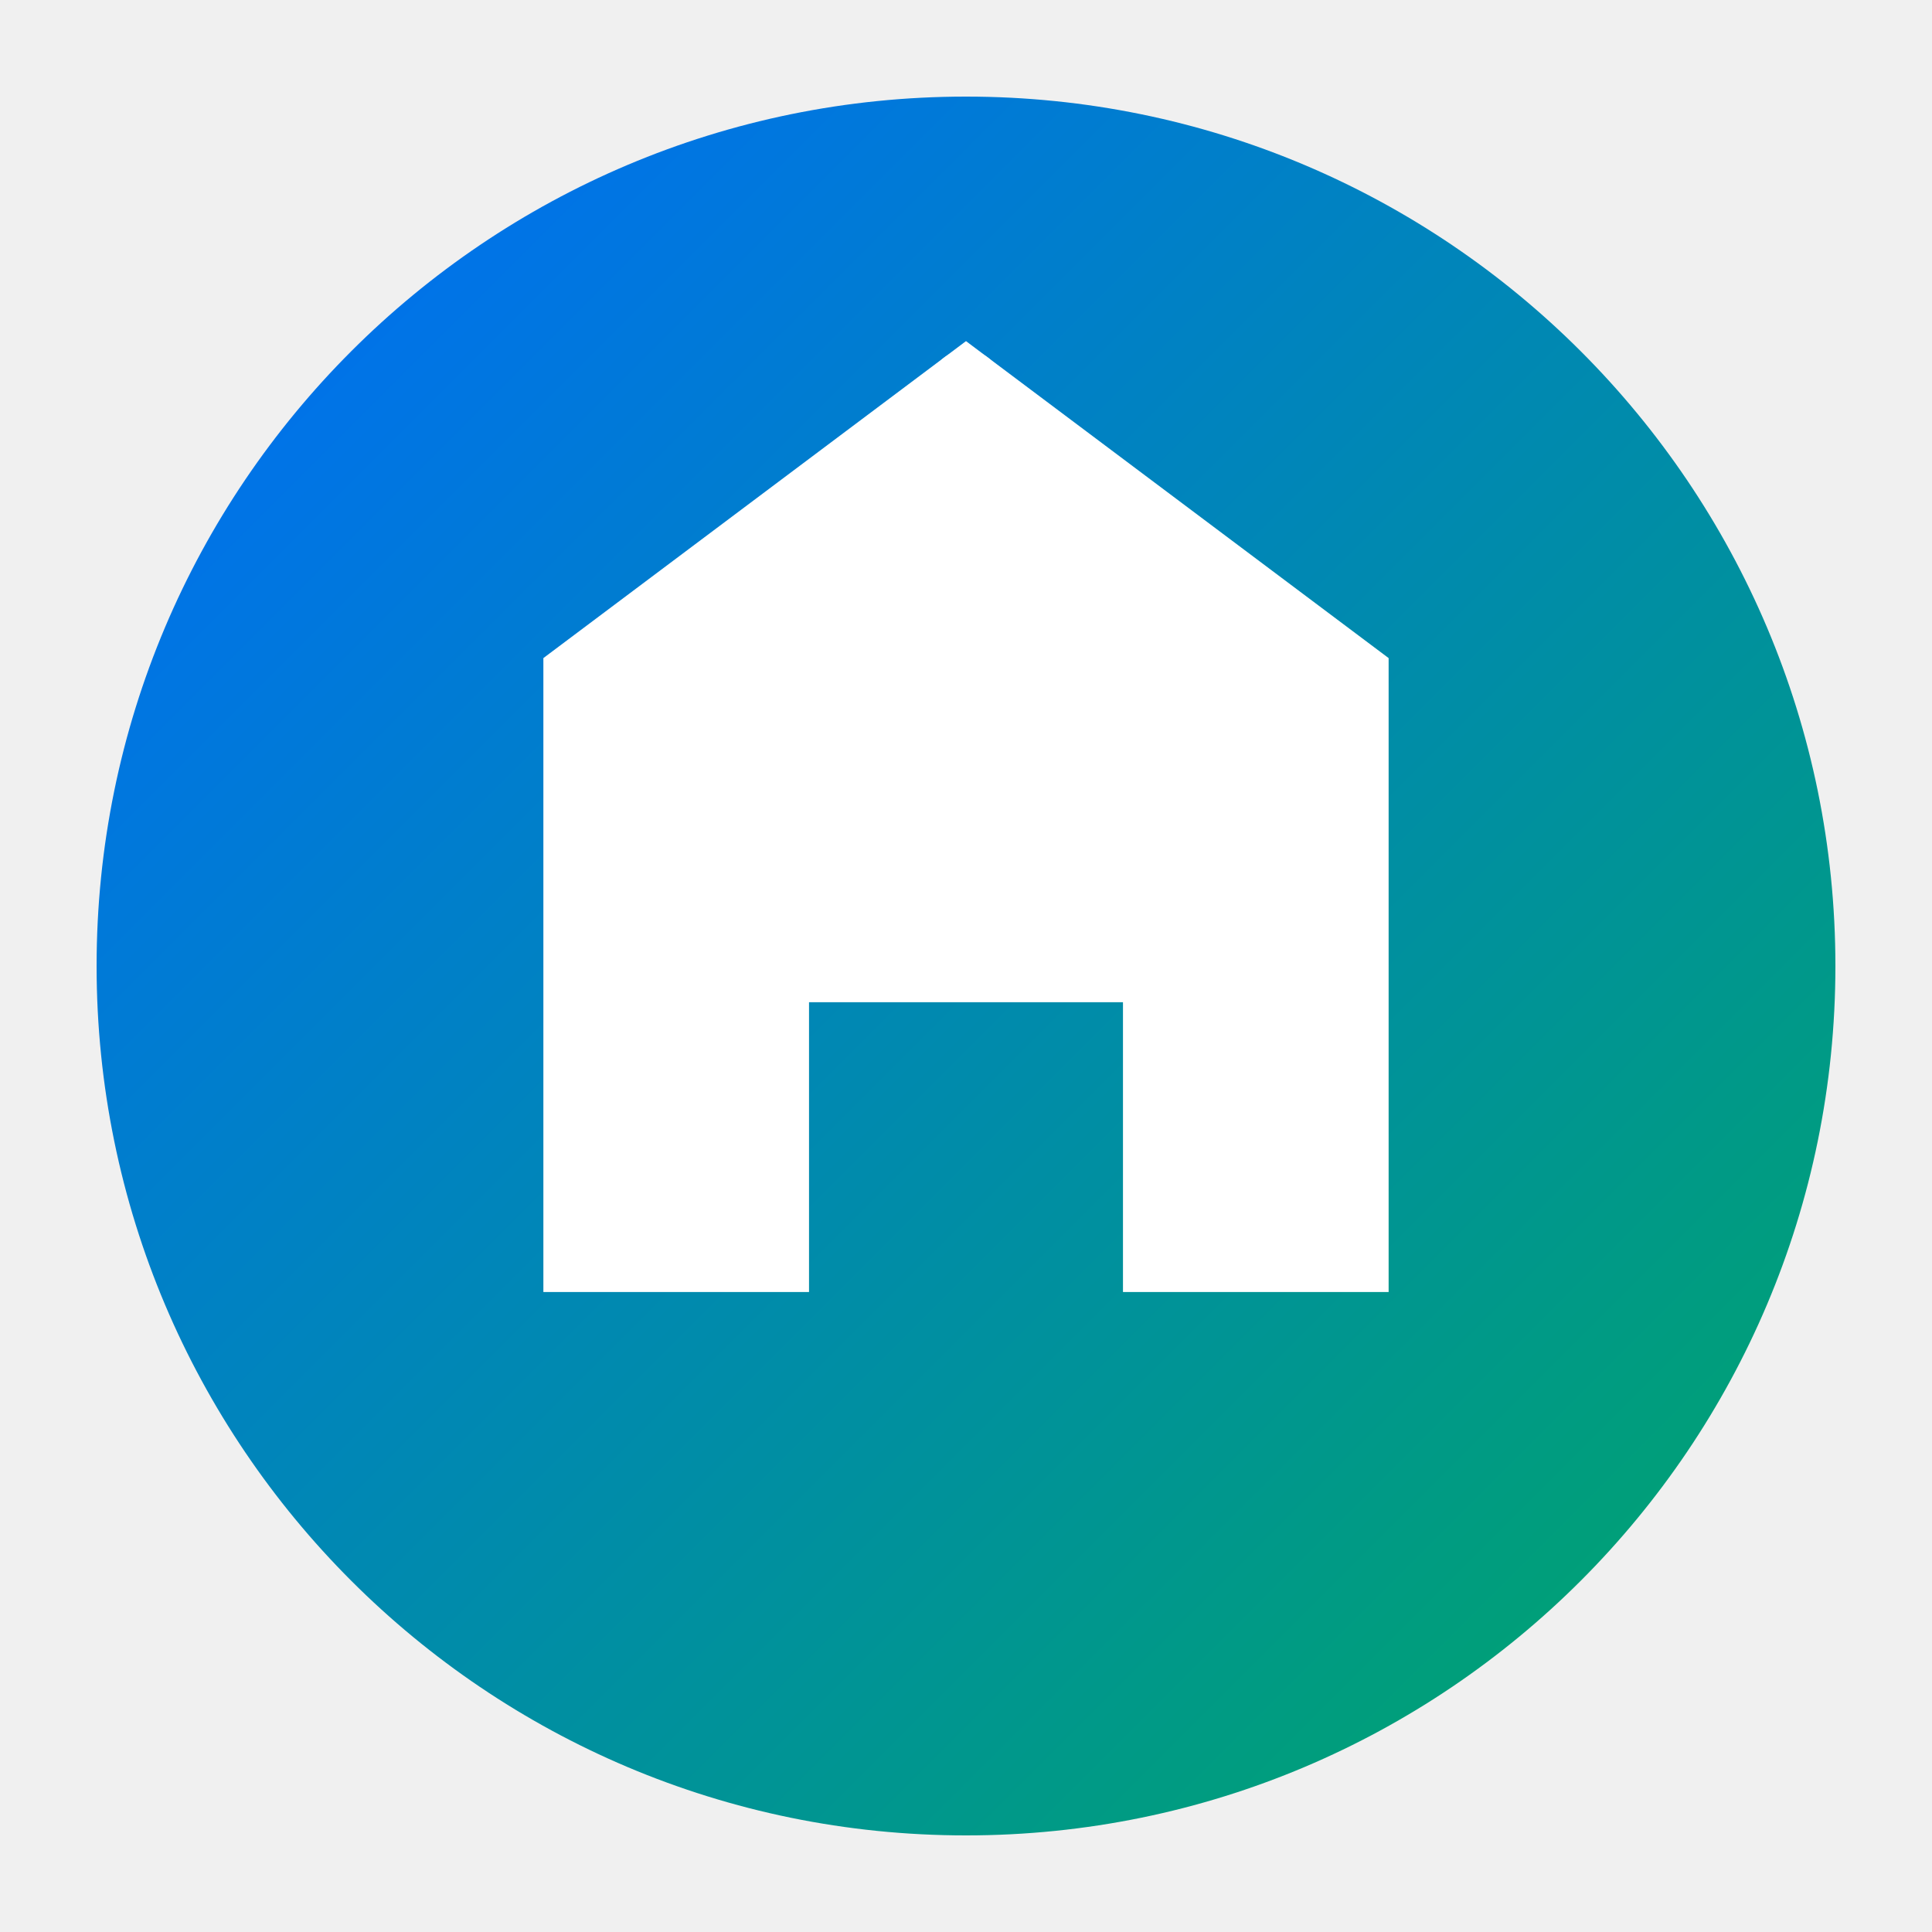
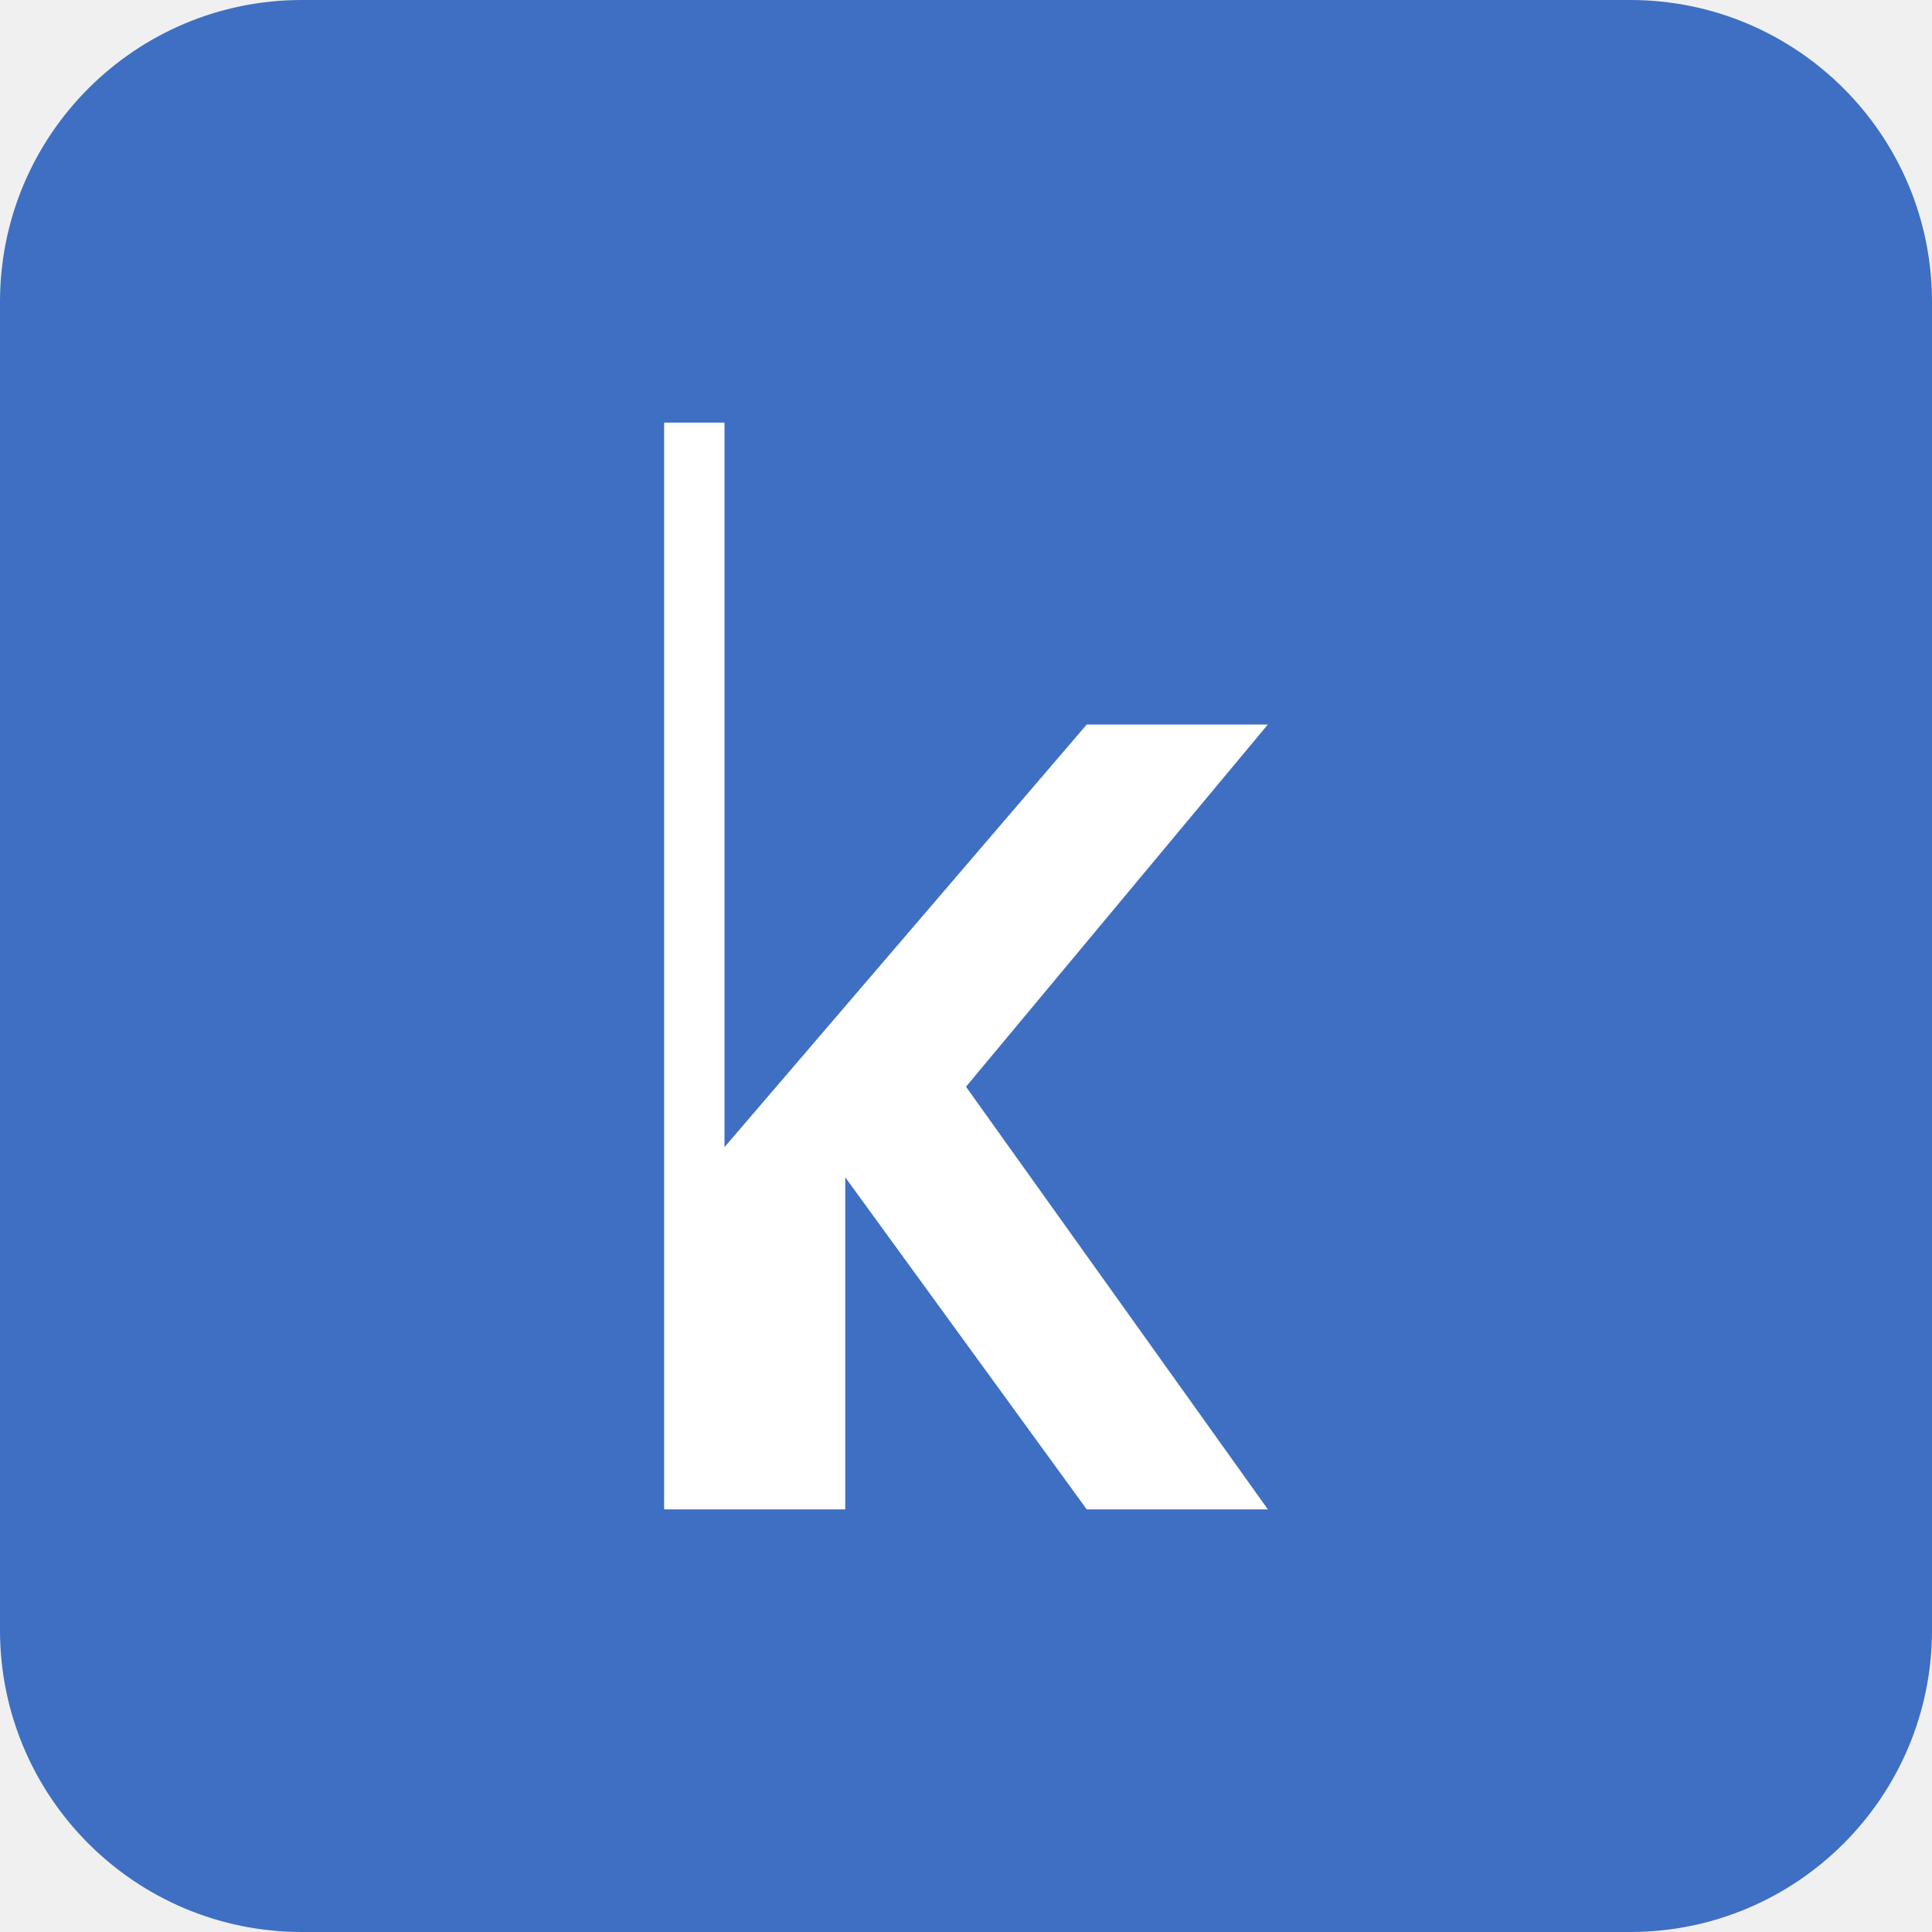
- <svg xmlns="http://www.w3.org/2000/svg" width="40" height="40" viewBox="0 0 40 40" fill="none">
-   <defs>
-     <linearGradient id="iconGradient" x1="0%" y1="0%" x2="100%" y2="100%">
-       <stop offset="0%" style="stop-color:#006AFF;stop-opacity:1" />
-       <stop offset="100%" style="stop-color:#00A862;stop-opacity:1" />
-     </linearGradient>
-   </defs>
-   <circle cx="20" cy="20" r="18" fill="url(#iconGradient)" />
-   <path d="M20 8L28 14V26H24V20H16V26H12V14L20 8Z" fill="white" stroke="white" stroke-width="1.5" />
-   <path d="M20 8L20 16" stroke="white" stroke-width="1.5" stroke-linecap="round" />
+ <svg xmlns="http://www.w3.org/2000/svg" width="64" height="64" viewBox="0 0 64 64" fill="none">
+   <rect width="64" height="64" rx="10" fill="#3E6FC3" />
+   <path d="M18 14h6v24l12-14h6l-10 12 10 14h-6l-8-11v11h-6V14Z" fill="#FFFFFF" />
</svg>
